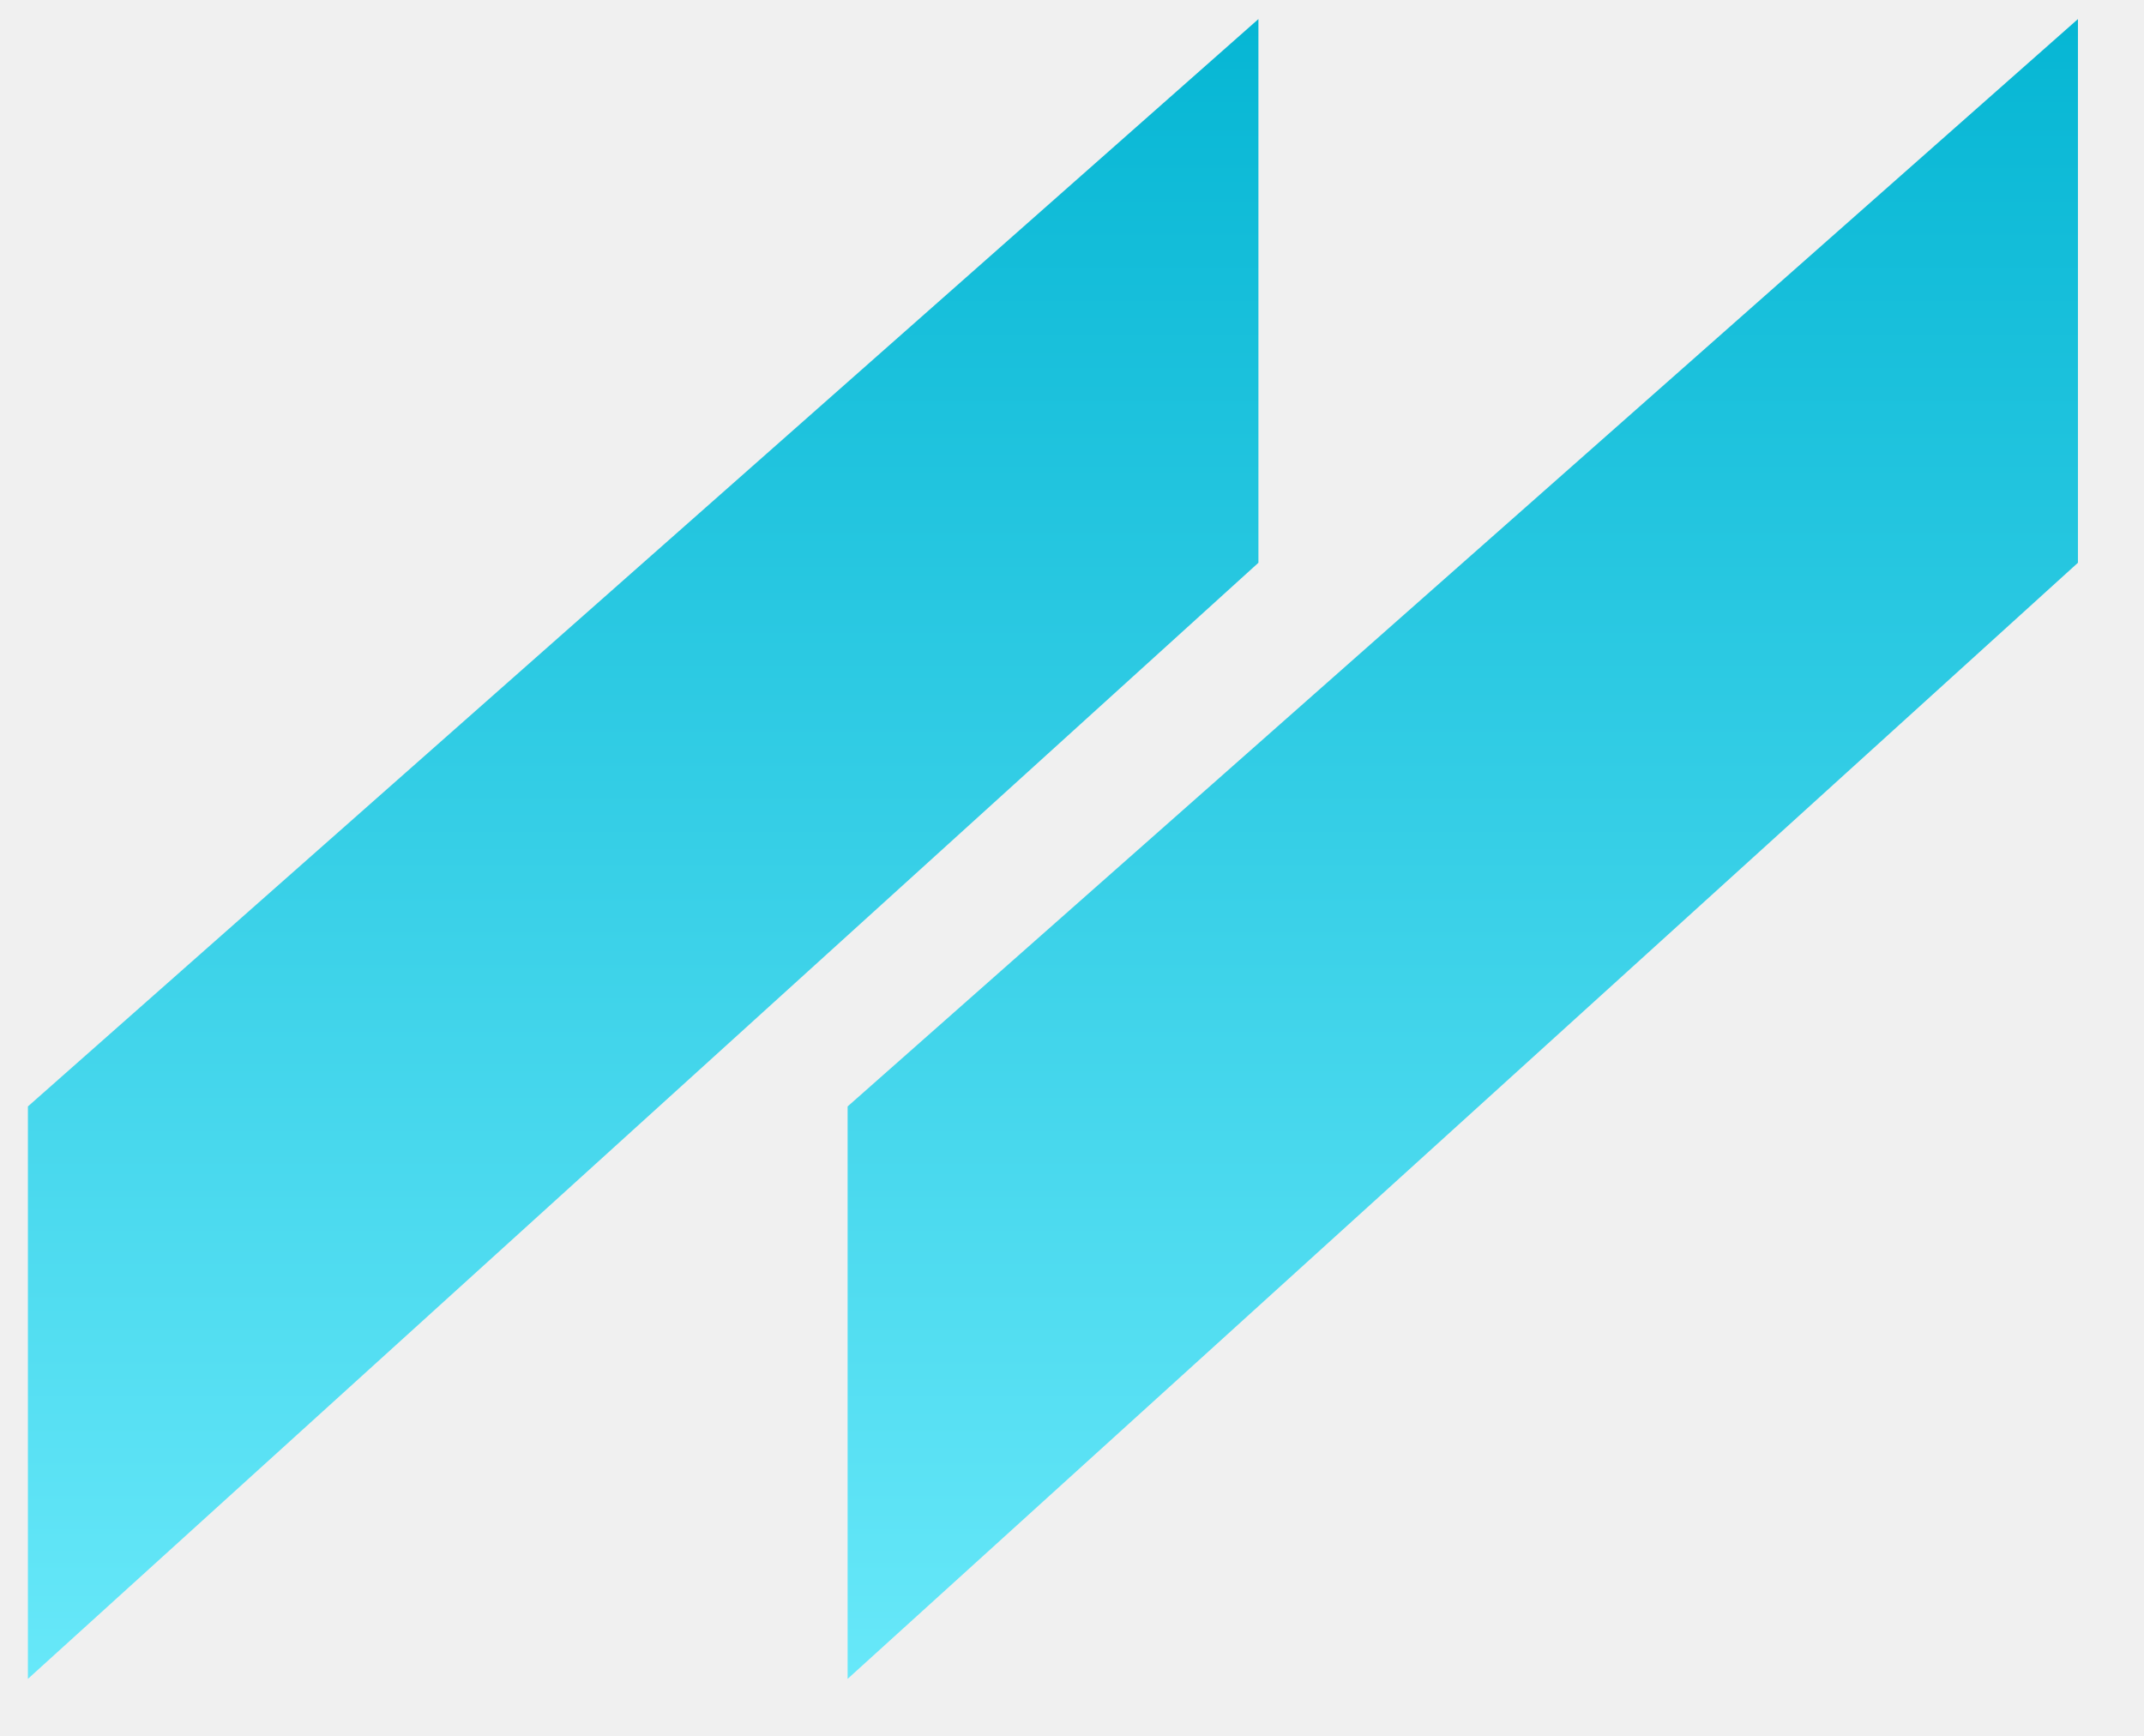
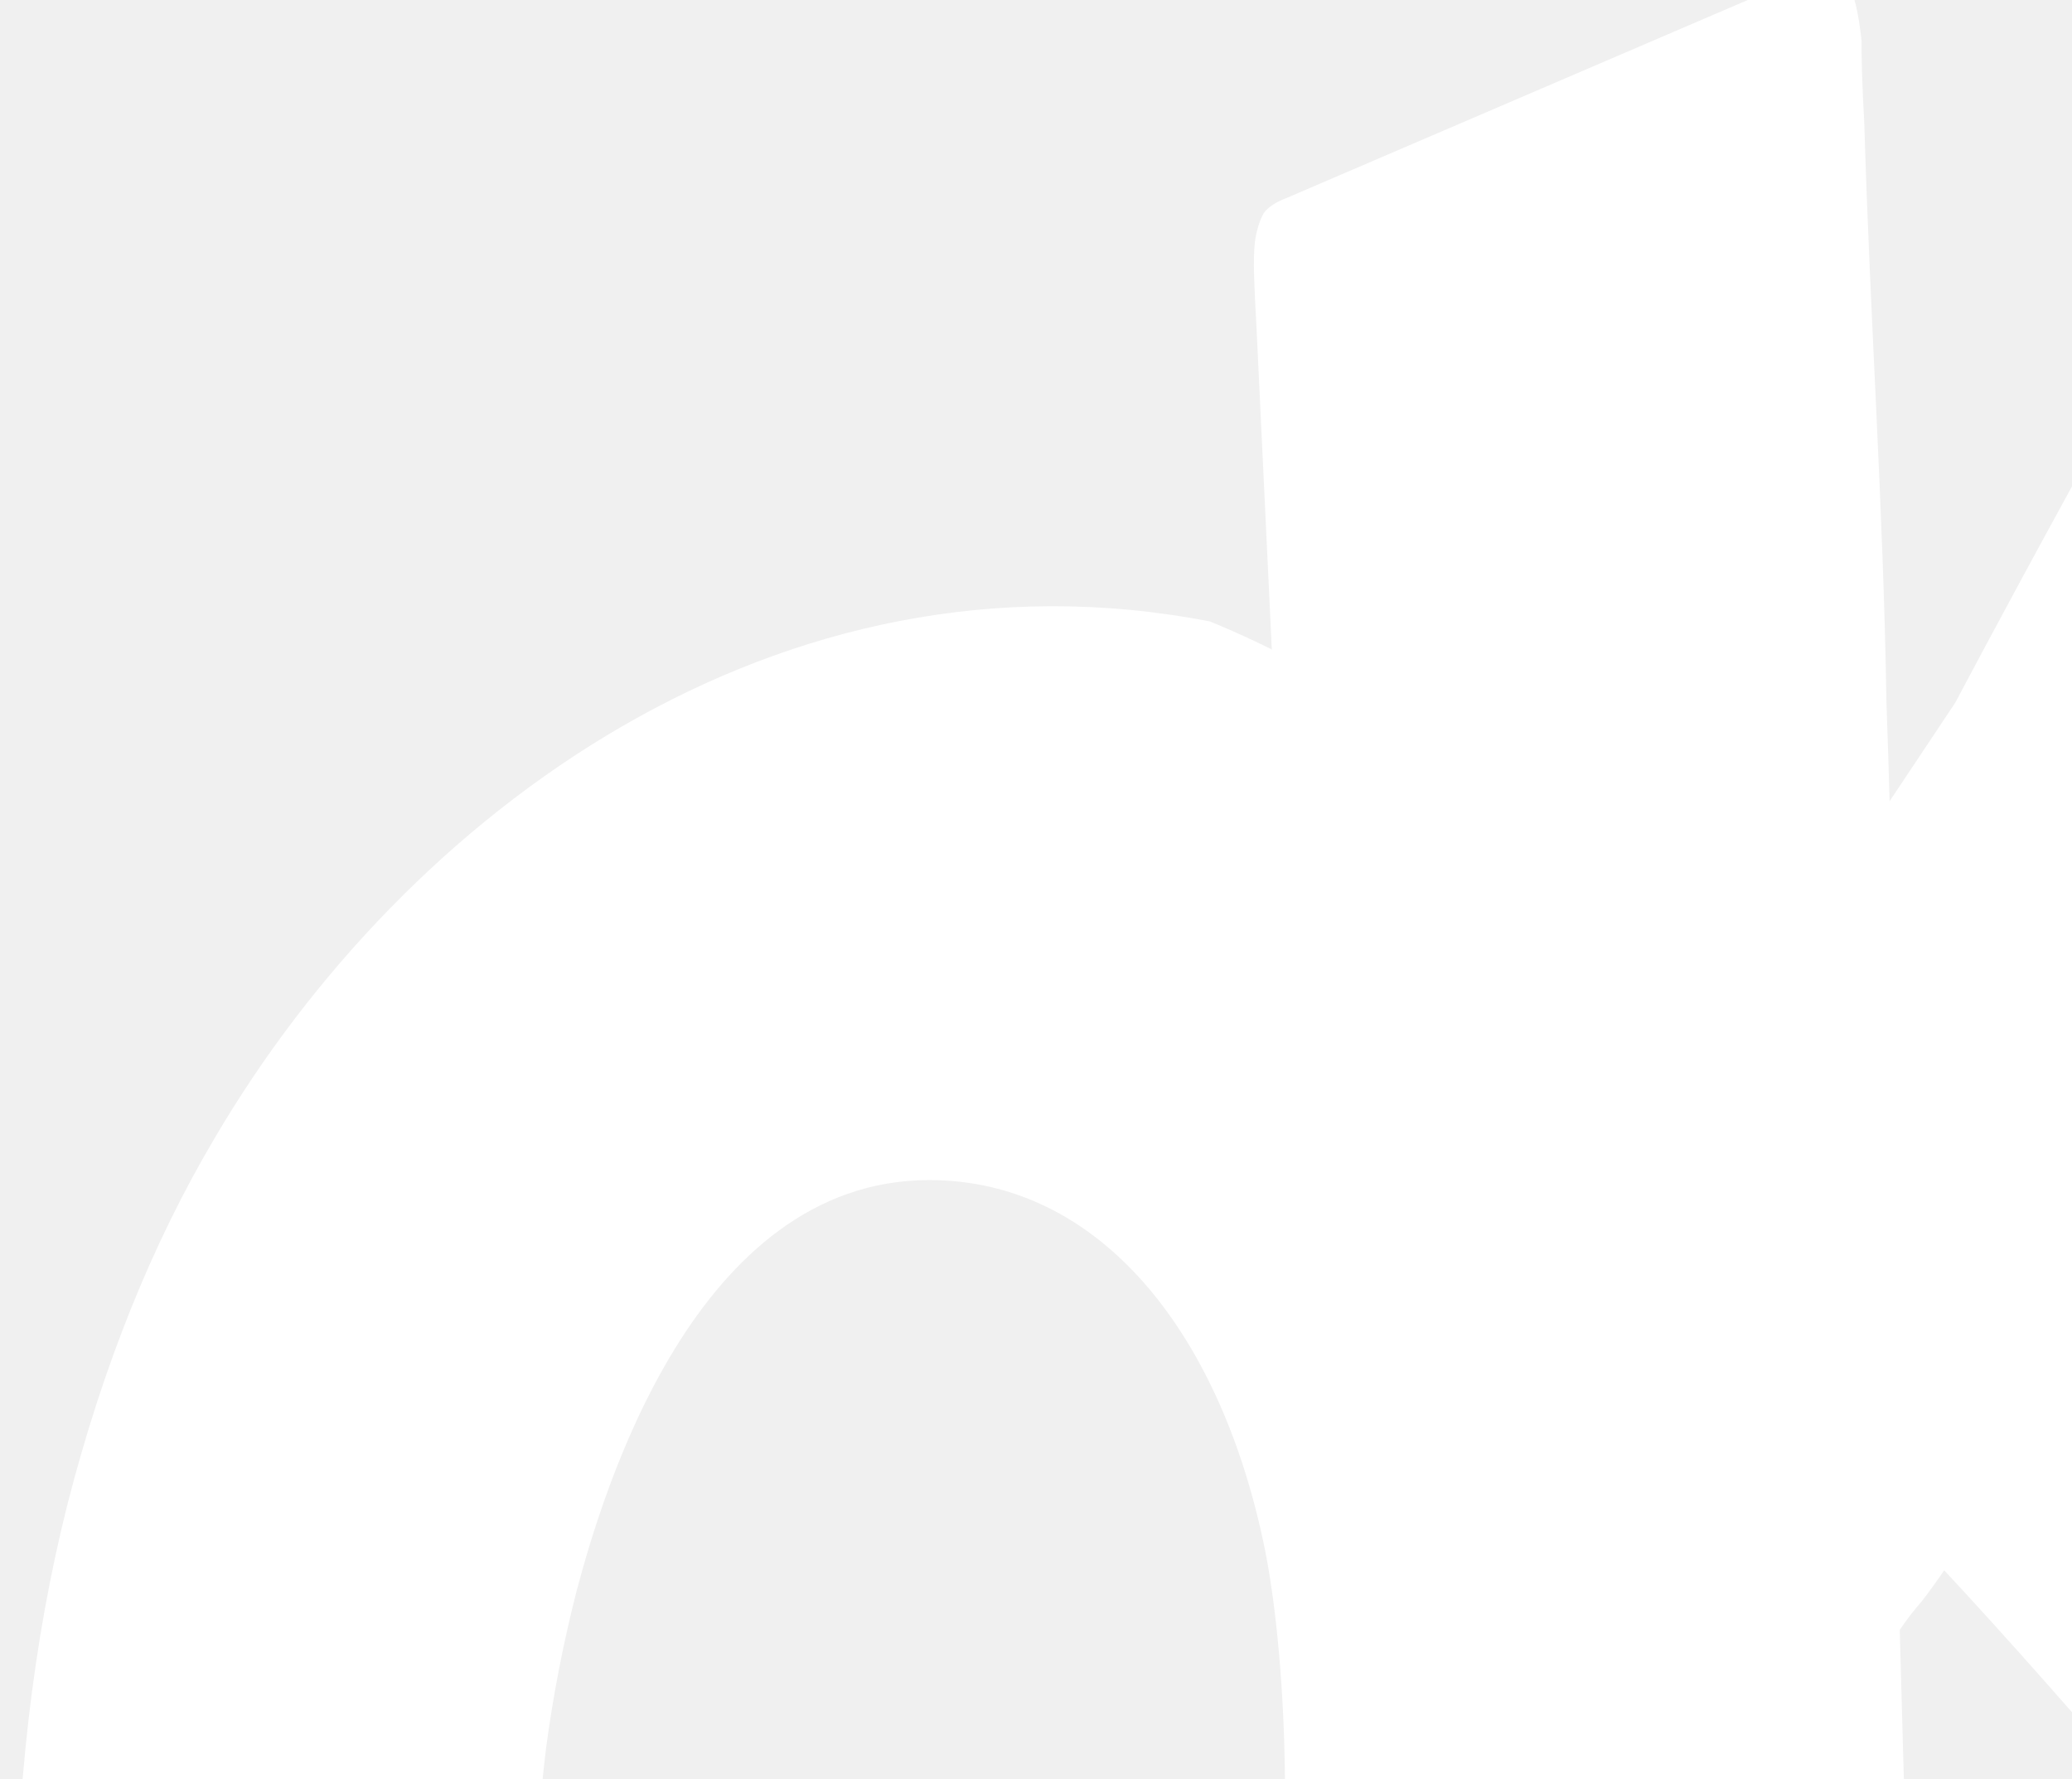
- <svg xmlns="http://www.w3.org/2000/svg" xmlns:xlink="http://www.w3.org/1999/xlink" version="1.1" preserveAspectRatio="xMidYMid meet" viewBox="344.564 330.278 111.737 91.218" width="53.87" height="43.61">
-   <defs>
-     <path d="M453.3 331.28L453.3 359.85L388.64 418.5L388.64 388.42L453.3 331.28Z" id="aFZf6T5ED" />
-     <linearGradient id="gradientb2ThqnP5Op" gradientUnits="userSpaceOnUse" x1="420.97" y1="331.28" x2="420.97" y2="418.5">
-       <stop style="stop-color: #06b6d4;stop-opacity: 1" offset="0%" />
-       <stop style="stop-color: #67e8f9;stop-opacity: 1" offset="100%" />
-     </linearGradient>
-     <path d="M410.23 331.28L410.23 359.85L345.56 418.5L345.56 388.42L410.23 331.28Z" id="a9fehgwfM" />
-     <linearGradient id="gradientk1wNV9Ostb" gradientUnits="userSpaceOnUse" x1="377.89" y1="331.28" x2="377.89" y2="418.5">
-       <stop style="stop-color: #06b6d4;stop-opacity: 1" offset="0%" />
-       <stop style="stop-color: #67e8f9;stop-opacity: 1" offset="100%" />
-     </linearGradient>
-   </defs>
-   <g>
-     <g>
-       <use xlink:href="#aFZf6T5ED" opacity="1" fill="url(#gradientb2ThqnP5Op)" />
-     </g>
-     <g>
-       <use xlink:href="#a9fehgwfM" opacity="1" fill="url(#gradientk1wNV9Ostb)" />
-     </g>
+ <svg xmlns="http://www.w3.org/2000/svg" version="1.1" preserveAspectRatio="xMidYMid" viewBox="344.564 330.278 104.431 90.391" width="50.348" height="43.215" id="svg571">
+   <defs id="defs559" />
+   <g id="g697" transform="matrix(2.397766,0,0,2.397766,245.5618,-267.2754)">
+     <rect style="fill:none;fill-opacity:1;stroke-width:3.516;stroke-linecap:square;stroke-linejoin:round;stroke-dasharray:3.516, 14.064;paint-order:markers stroke fill" id="rect378" width="66.298" height="66.298" x="41.388" y="248.648" />
+     <path style="font-size:31.75px;line-height:0.8;font-family:'Carter One';-inkscape-font-specification:'Carter One';text-align:center;text-anchor:middle;fill:#ffffff;fill-opacity:1;stroke-width:2.152" d="m 80.566,250.098 c -0.004,0.365 0.014,0.945 0.058,1.741 0.119,4.073 0.405,8.139 0.468,12.214 0.031,0.894 0.054,1.608 0.068,2.14 l 1.392,-2.09 c 3.641,-6.848 5.617,-10.113 7.208,-13.228 0.227,-0.445 0.359,-0.694 0.395,-0.748 0.285,0.003 17.025,-1.465 17.23,-1.47 0.163,-0.004 -18.115,24.269 -18.377,24.733 6.4,5.826 12.316,12.176 18.357,18.48 -3.226,3.423 -4.132,4.158 -9.092,8.444 -2.463,-1.713 -10.382,-11.842 -15.956,-17.823 -0.146,0.216 -0.302,0.431 -0.469,0.649 -0.169,0.194 -0.327,0.398 -0.473,0.613 l 0.672,24.409 c 0.002,0.218 -0.018,0.44 -0.056,0.664 -0.019,0.221 -0.137,0.396 -0.356,0.524 l -8.391,4.579 c -0.218,0.127 -0.507,0.29 -0.866,0.486 -0.359,0.196 -0.715,0.319 -1.068,0.368 -0.312,0.043 -0.581,-0.01 -0.809,-0.178 -0.228,-0.162 -0.368,-0.495 -0.422,-0.998 -0.585,-10.552 -0.606,-20.796 -1.132,-31.354 -0.374,-8.703 -0.794,-17.402 -1.207,-26.102 -0.025,-0.434 -0.042,-0.796 -0.051,-1.086 -0.01,-0.29 -0.004,-0.534 0.018,-0.731 0.021,-0.197 0.119,-0.529 0.213,-0.639 0.094,-0.11 0.242,-0.204 0.445,-0.281 l 10.466,-4.492 c 0.26,-0.134 0.535,-0.22 0.826,-0.262 0.291,-0.043 0.5,0.038 0.626,0.24 0.124,0.177 0.219,0.577 0.285,1.199 z" id="path46" aria-label="K " />
+     <path style="font-size:31.75px;line-height:0.8;font-family:'Carter One';-inkscape-font-specification:'Carter One';text-align:center;text-anchor:middle;fill:#ffffff;fill-opacity:1;stroke-width:1.836" d="m 52.457,289.334 c 0,1.587 0.125,3.186 0.375,4.795 0.267,1.587 0.7,3.02 1.3,4.299 0.6,1.279 1.391,2.315 2.375,3.108 0.983,0.794 2.2,1.191 3.649,1.191 1.116,-0.088 2.091,-0.386 2.924,-0.893 5.955,-3.708 5.653,-16.051 4.799,-19.974 -0.963,-4.493 -3.513,-7.639 -7.074,-7.639 -4.975,0 -6.927,6.648 -7.474,8.697 -0.283,1.102 -0.5,2.216 -0.65,3.34 -0.133,1.102 -0.208,2.127 -0.225,3.075 z m 4.874,24.273 c -10.076,0 -15.897,-10.753 -15.897,-22.95 0,-3.461 0.367,-6.647 1.1,-9.557 0.75,-2.932 1.791,-5.523 3.124,-7.771 4.051,-6.901 11.962,-12.723 21.096,-10.946 2.583,1.058 4.774,2.579 6.574,4.564 1.8,1.984 3.174,4.498 4.124,7.54 0.966,3.02 1.45,6.713 1.45,11.078 0,2.8 -0.258,5.434 -0.775,7.904 -0.517,2.469 -1.241,4.751 -2.175,6.845 -0.933,2.072 -2.058,3.935 -3.374,5.589 -1.3,1.631 -2.749,3.02 -4.349,4.167 -1.6,1.147 -3.324,2.017 -5.174,2.613 -1.833,0.617 -3.741,0.926 -5.724,0.926 z" id="path47" aria-label="O " />
  </g>
</svg>
